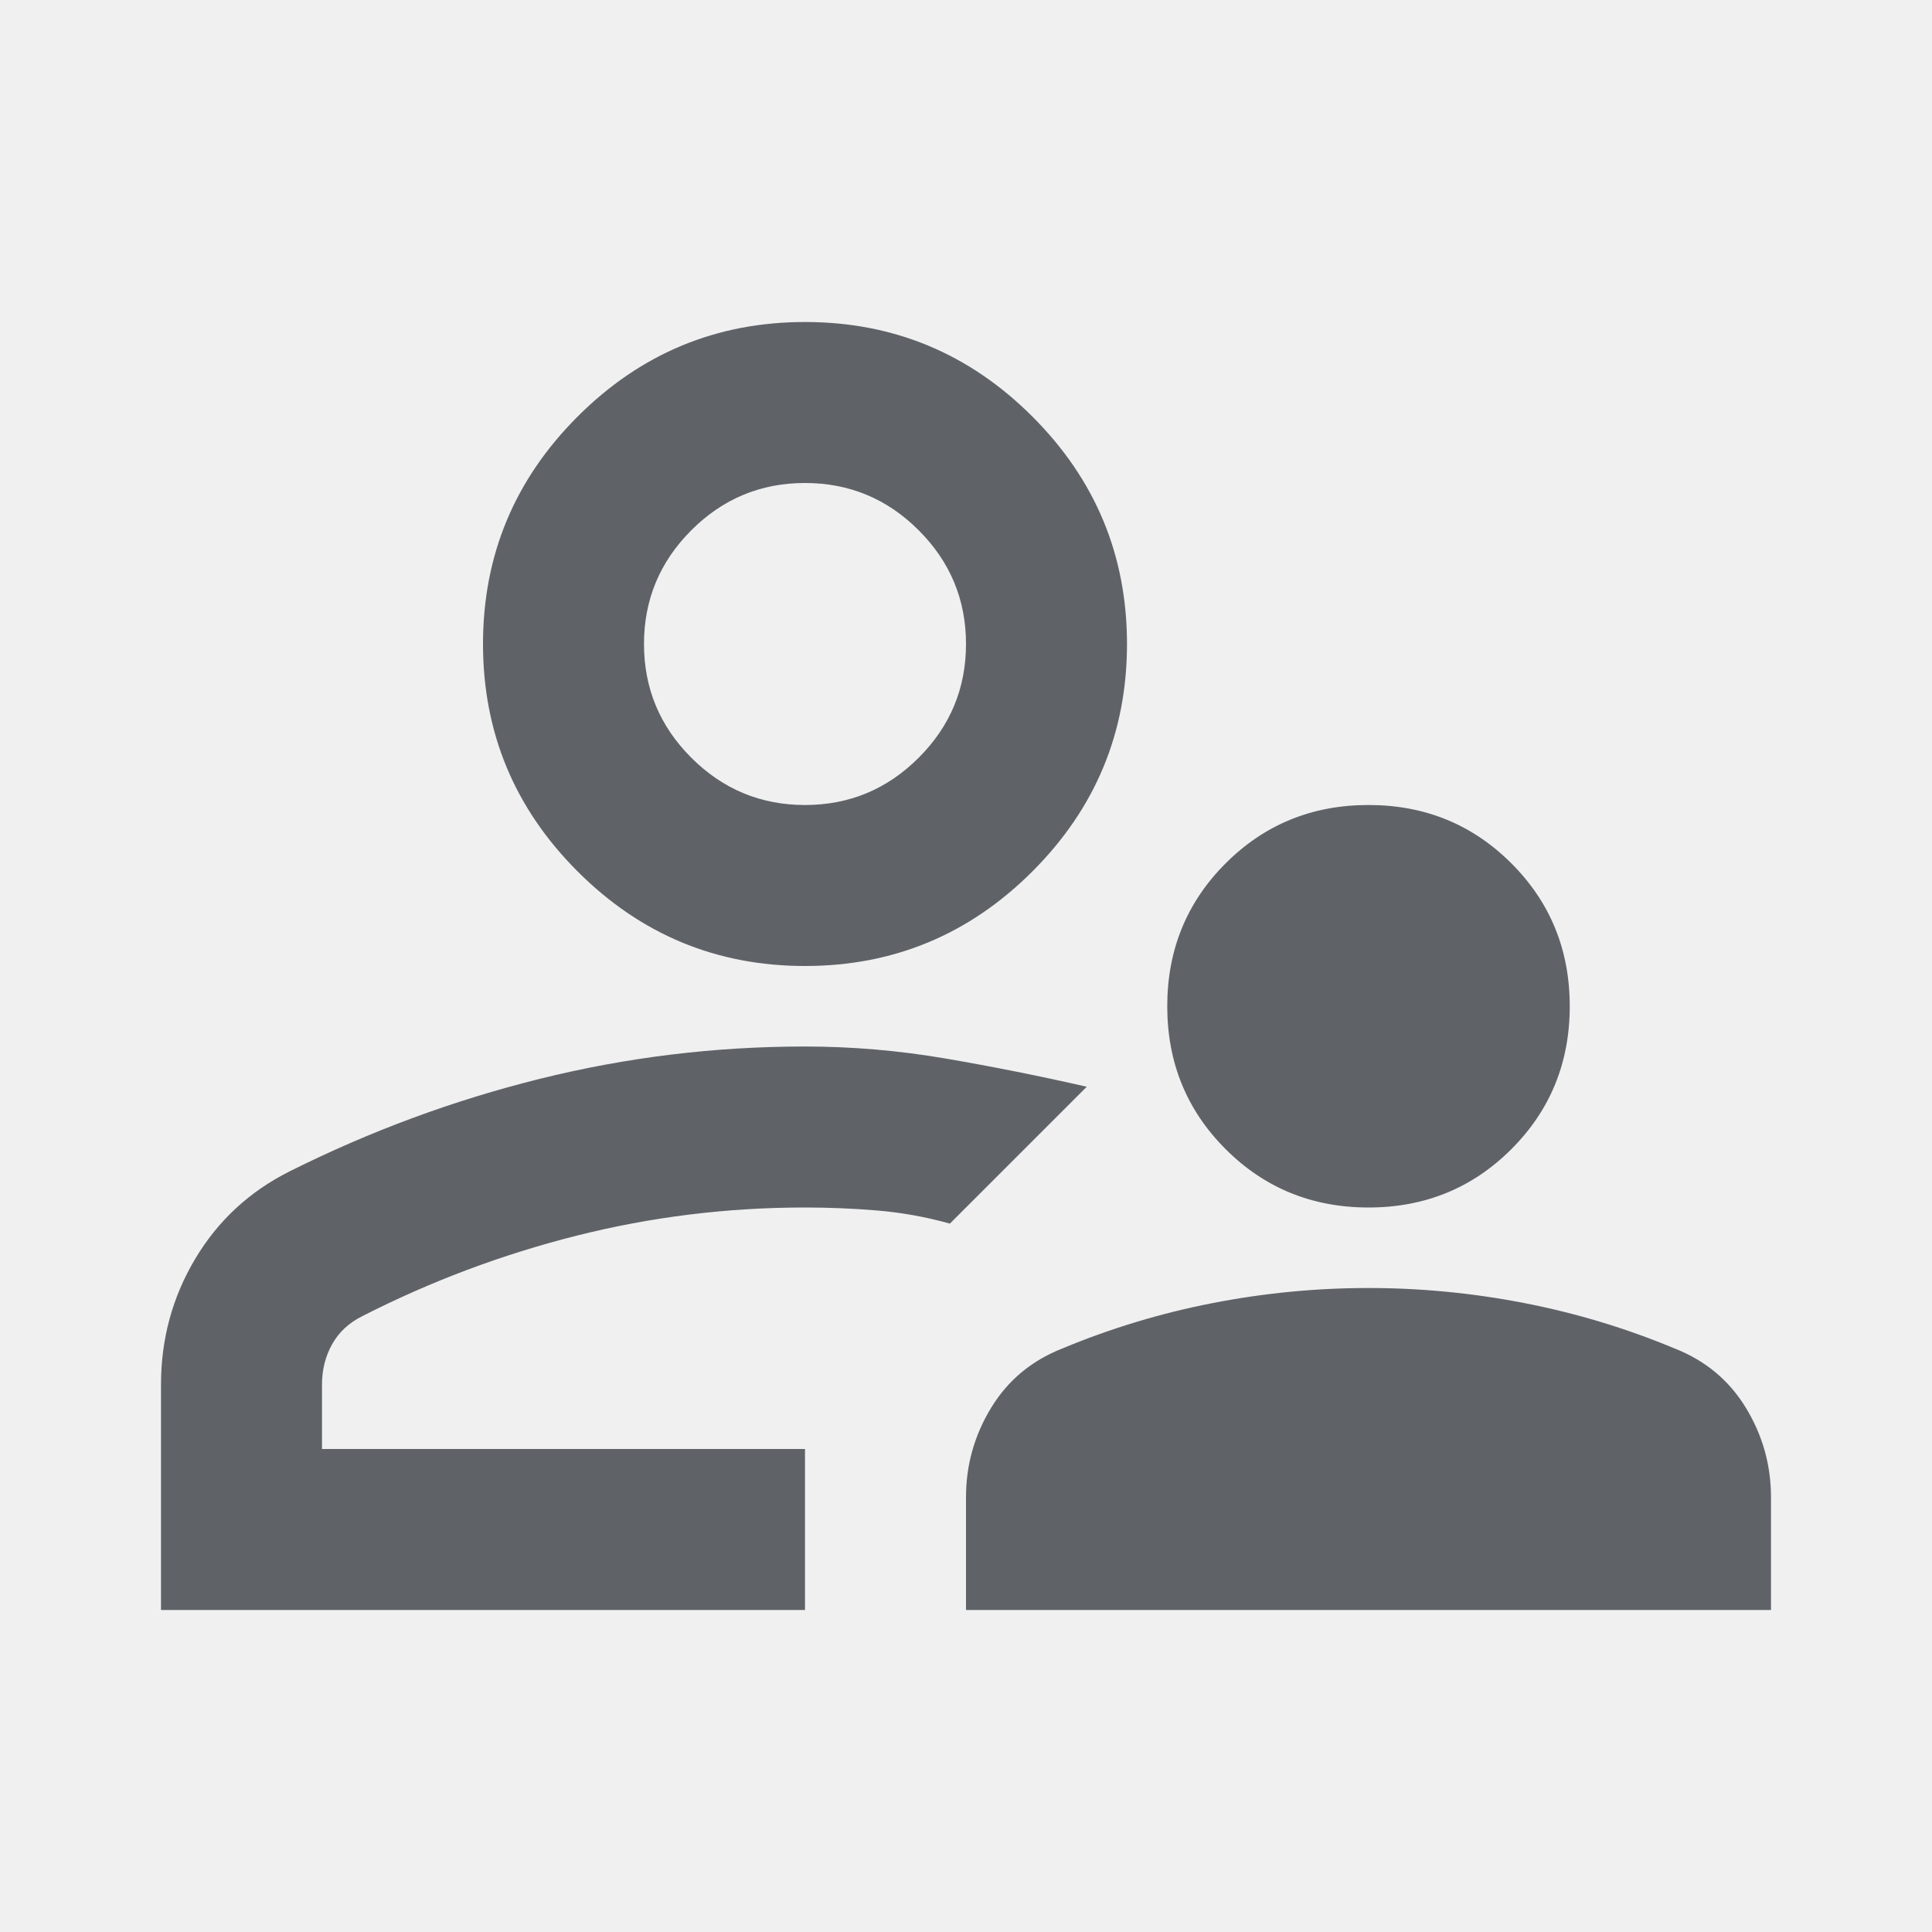
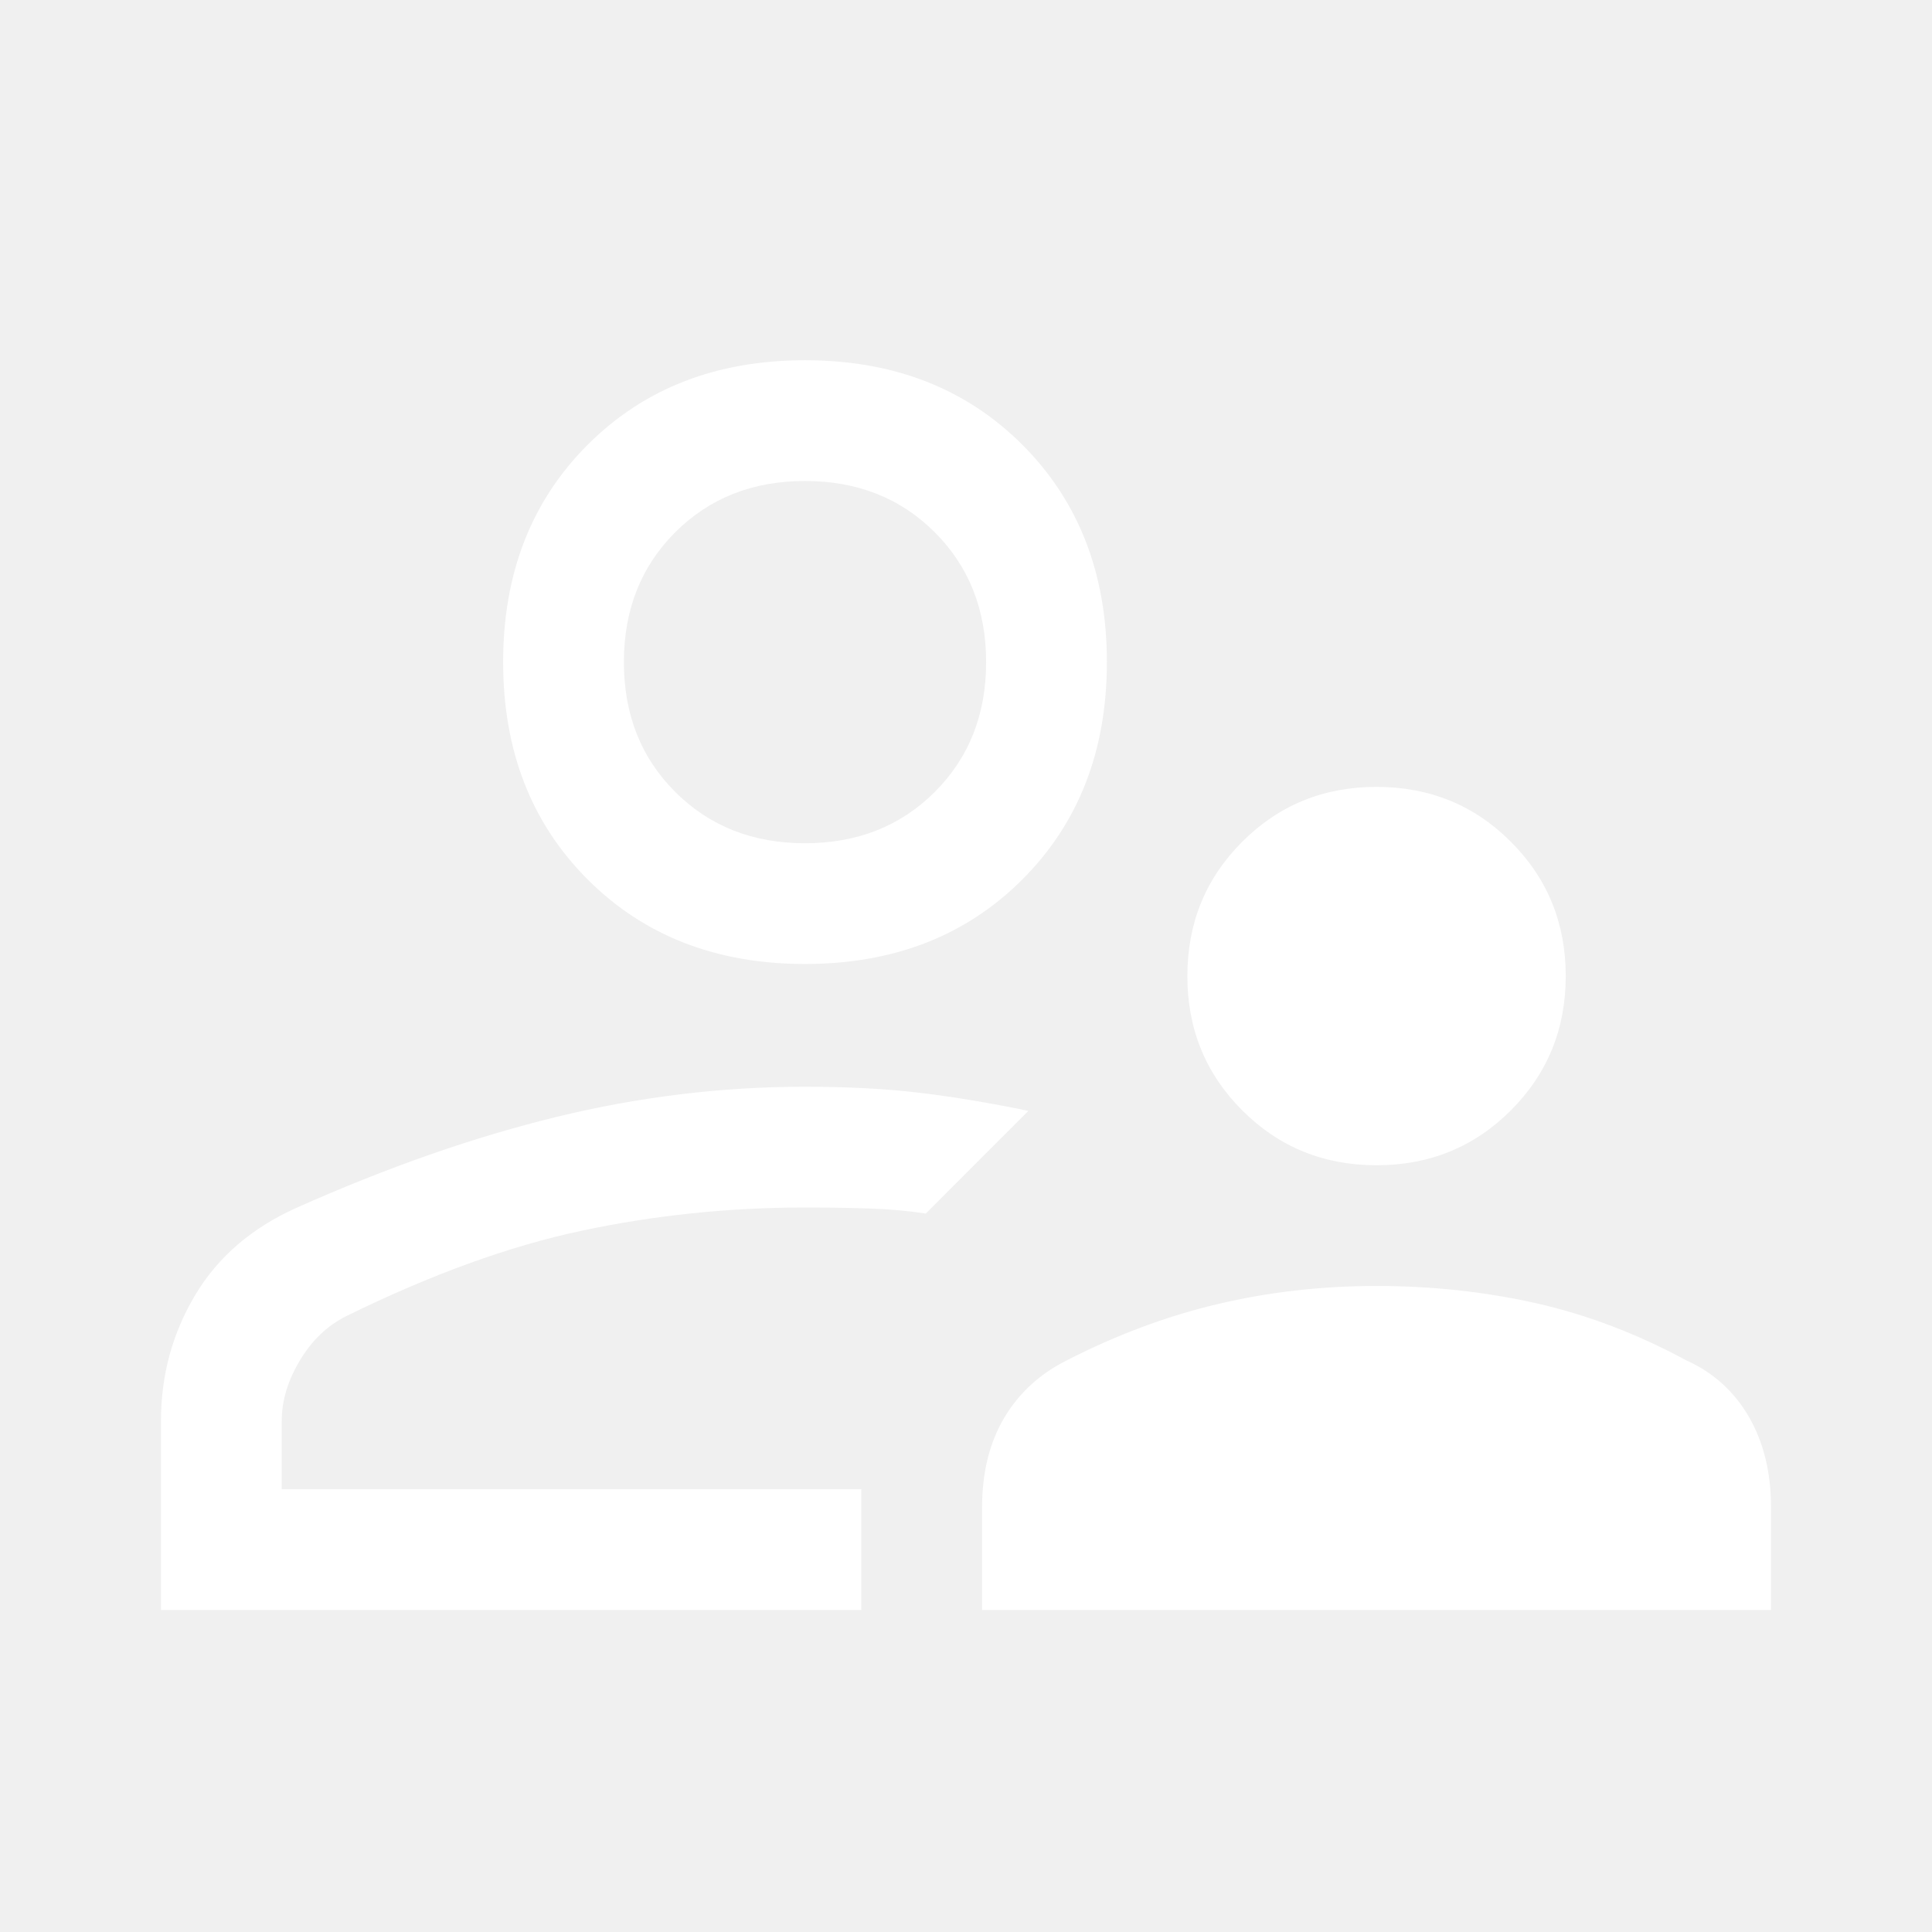
- <svg xmlns="http://www.w3.org/2000/svg" height="24px" viewBox="0 -960 960 960" width="24px" fill="#5f6368">
-   <path d="M680-360q-42 0-71-29t-29-71q0-42 29-71t71-29q42 0 71 29t29 71q0 42-29 71t-71 29ZM480-160v-56q0-24 12.5-44.5T528-290q36-15 74.5-22.5T680-320q39 0 77.5 7.5T832-290q23 9 35.5 29.5T880-216v56H480Zm-80-320q-66 0-113-47t-47-113q0-66 47-113t113-47q66 0 113 47t47 113q0 66-47 113t-113 47Zm0-160ZM80-160v-112q0-34 17-62.5t47-43.5q60-30 124.5-46T400-440q35 0 70 6t70 14l-34 34-34 34q-18-5-36-6.5t-36-1.5q-58 0-113.5 14T180-306q-10 5-15 14t-5 20v32h240v80H80Zm320-80Zm0-320q33 0 56.5-23.5T480-640q0-33-23.5-56.5T400-720q-33 0-56.5 23.5T320-640q0 33 23.5 56.5T400-560Z" />
+ <svg xmlns="http://www.w3.org/2000/svg" width="52" height="52" viewBox="0 0 52 52" fill="none">
+   <path d="M37.05 31.363C35.624 31.363 34.419 30.87 33.435 29.886C32.45 28.901 31.958 27.697 31.958 26.271C31.958 24.845 32.45 23.64 33.435 22.656C34.419 21.671 35.624 21.179 37.05 21.179C38.476 21.179 39.681 21.671 40.665 22.656C41.649 23.64 42.142 24.845 42.142 26.271C42.142 27.697 41.649 28.901 40.665 29.886C39.681 30.87 38.476 31.363 37.05 31.363ZM26.433 43.333V40.571C26.433 39.632 26.632 38.828 27.029 38.16C27.426 37.492 27.986 36.978 28.708 36.617C30.044 35.931 31.398 35.425 32.771 35.1C34.143 34.775 35.569 34.612 37.05 34.612C38.531 34.612 39.957 34.766 41.329 35.073C42.701 35.38 44.056 35.894 45.392 36.617C46.114 36.942 46.673 37.447 47.071 38.133C47.468 38.819 47.667 39.632 47.667 40.571V43.333H26.433ZM21.667 25.946C19.283 25.946 17.333 25.188 15.817 23.671C14.3 22.154 13.542 20.204 13.542 17.821C13.542 15.438 14.3 13.488 15.817 11.971C17.333 10.454 19.283 9.696 21.667 9.696C24.05 9.696 26 10.454 27.517 11.971C29.033 13.488 29.792 15.438 29.792 17.821C29.792 20.204 29.033 22.154 27.517 23.671C26 25.188 24.05 25.946 21.667 25.946ZM4.333 43.333V38.242C4.333 37.014 4.64 35.885 5.254 34.856C5.868 33.827 6.783 33.042 7.999 32.5C10.43 31.417 12.756 30.604 14.977 30.062C17.198 29.521 19.423 29.25 21.653 29.25C22.818 29.25 23.851 29.304 24.754 29.413C25.657 29.521 26.632 29.683 27.679 29.9L26.298 31.281L24.917 32.663C24.447 32.59 23.942 32.545 23.4 32.527C22.858 32.509 22.28 32.5 21.667 32.5C19.622 32.5 17.621 32.708 15.664 33.123C13.707 33.538 11.592 34.306 9.317 35.425C8.811 35.678 8.396 36.075 8.071 36.617C7.746 37.158 7.583 37.7 7.583 38.242V40.083H23.183V43.333H4.333ZM21.667 22.696C23.075 22.696 24.239 22.235 25.16 21.315C26.081 20.394 26.542 19.229 26.542 17.821C26.542 16.413 26.081 15.248 25.16 14.327C24.239 13.406 23.075 12.946 21.667 12.946C20.258 12.946 19.094 13.406 18.173 14.327C17.252 15.248 16.792 16.413 16.792 17.821C16.792 19.229 17.252 20.394 18.173 21.315C19.094 22.235 20.258 22.696 21.667 22.696Z" fill="white" />
</svg>
